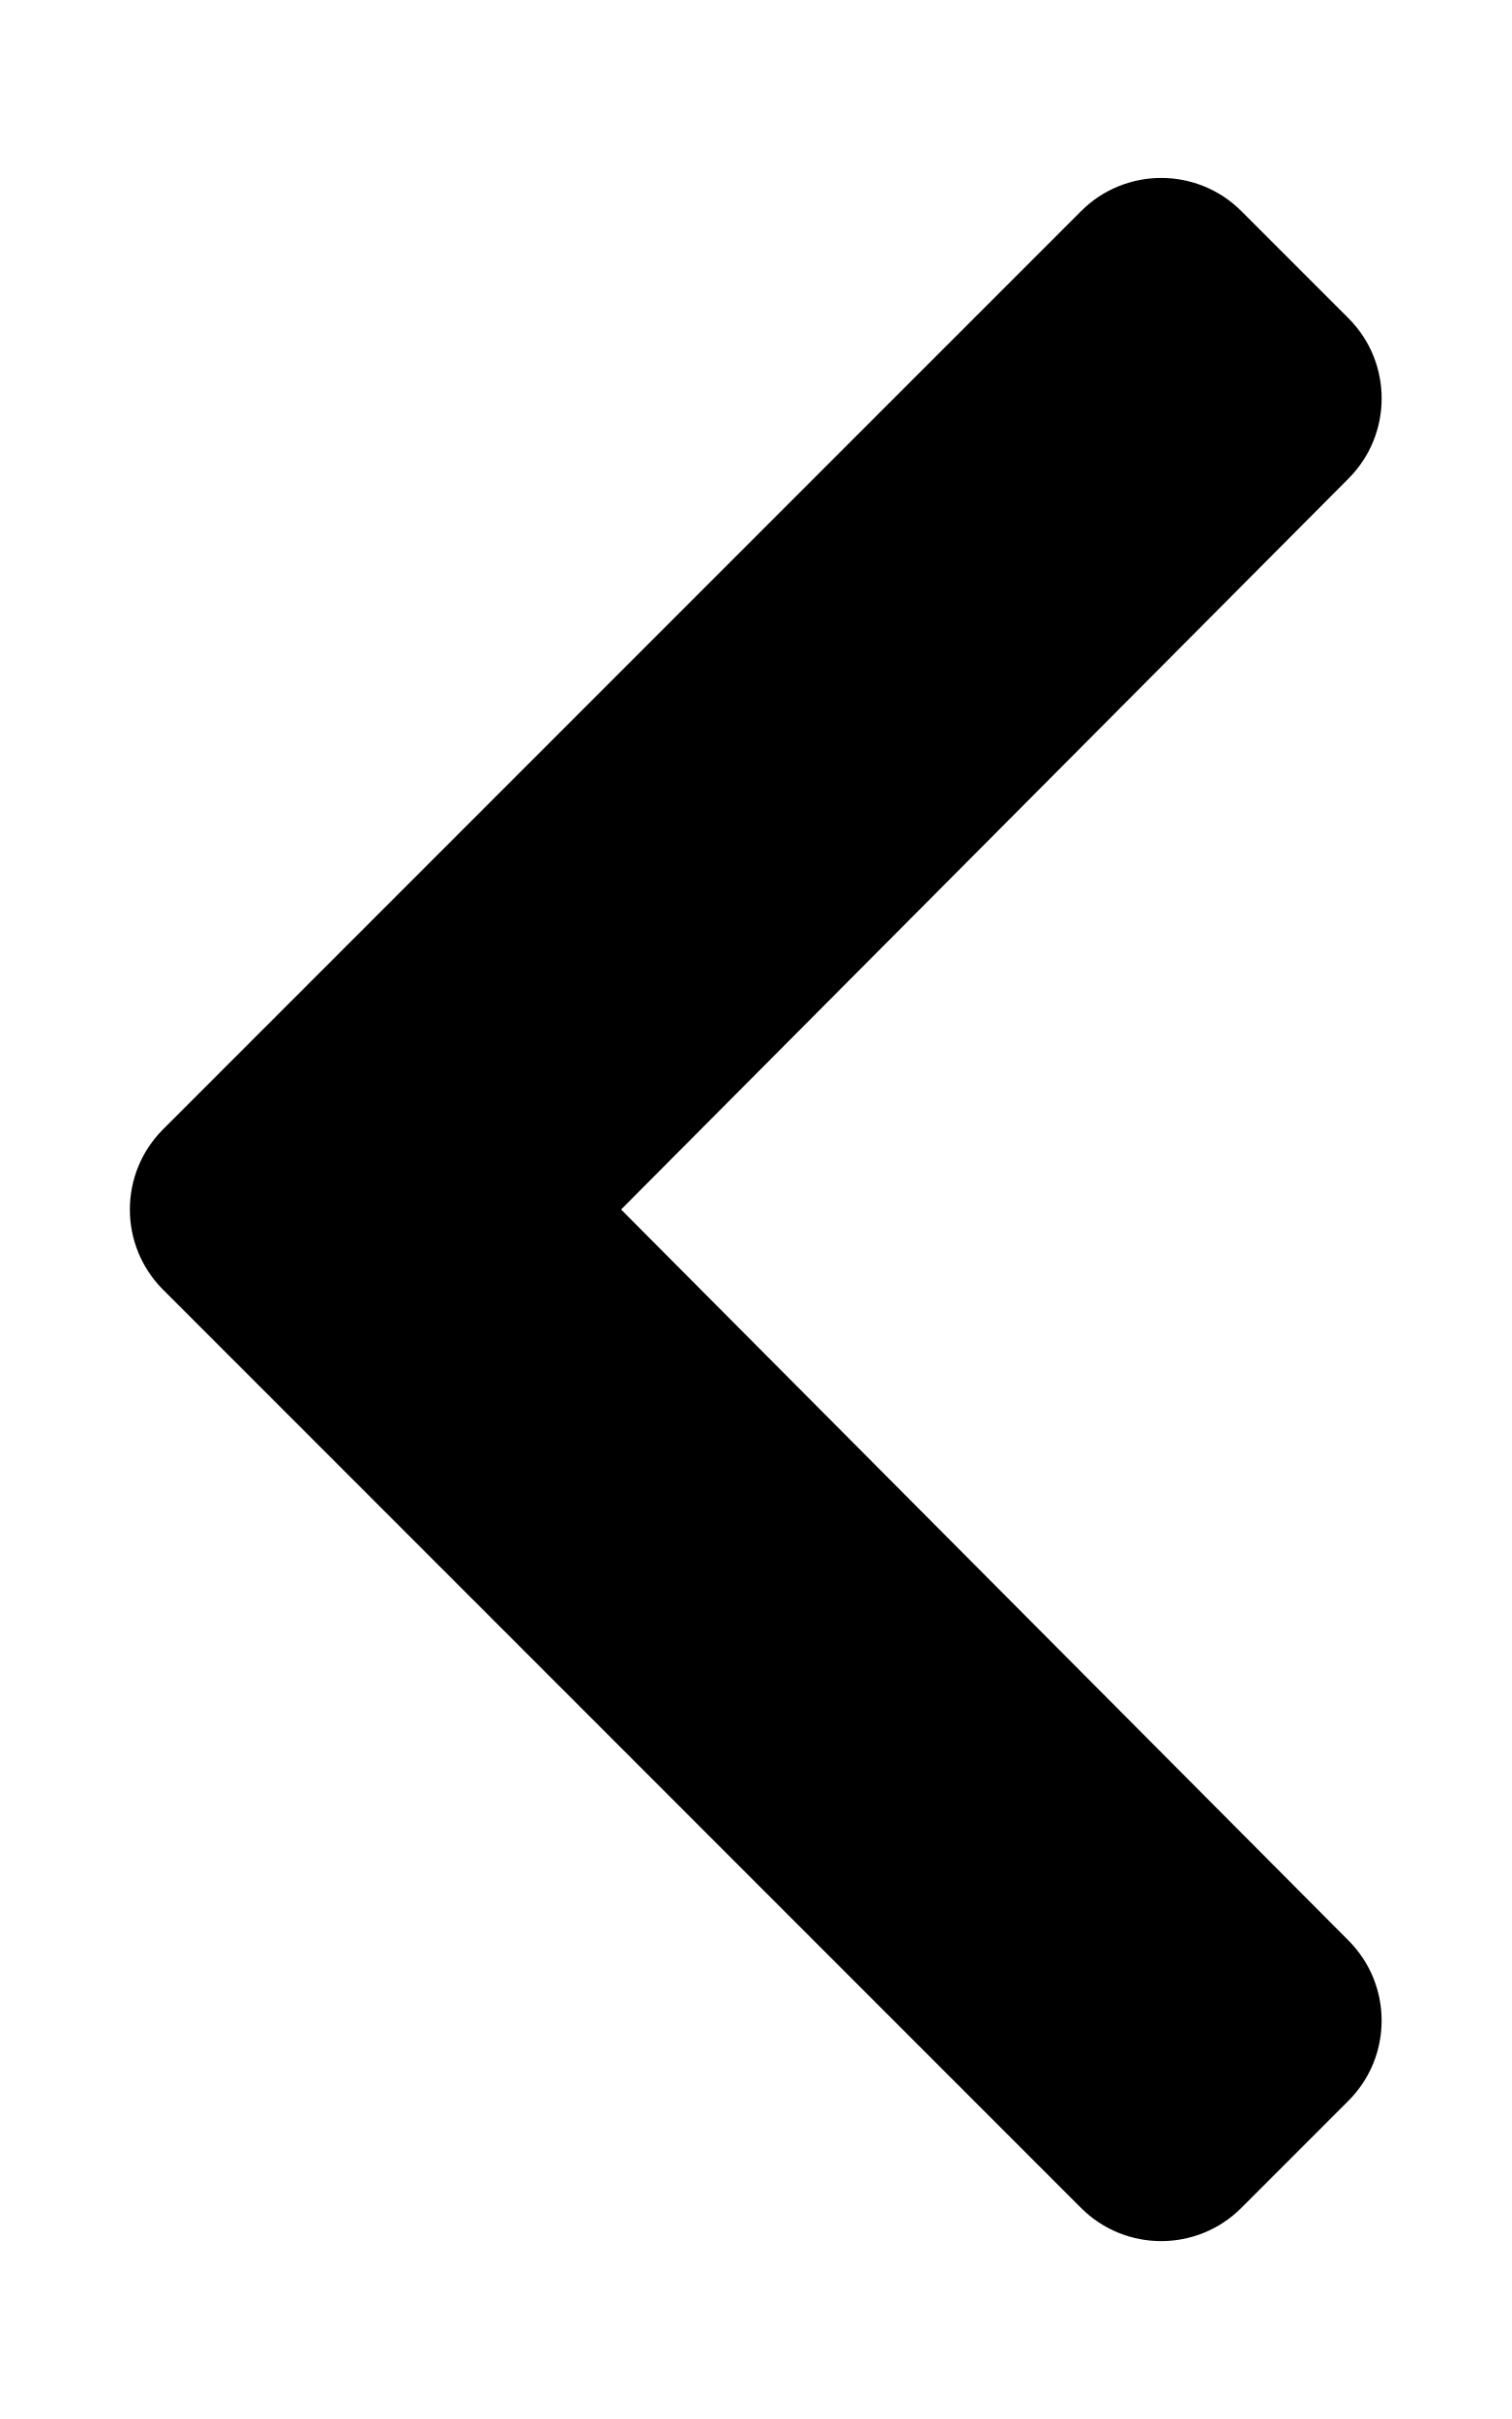
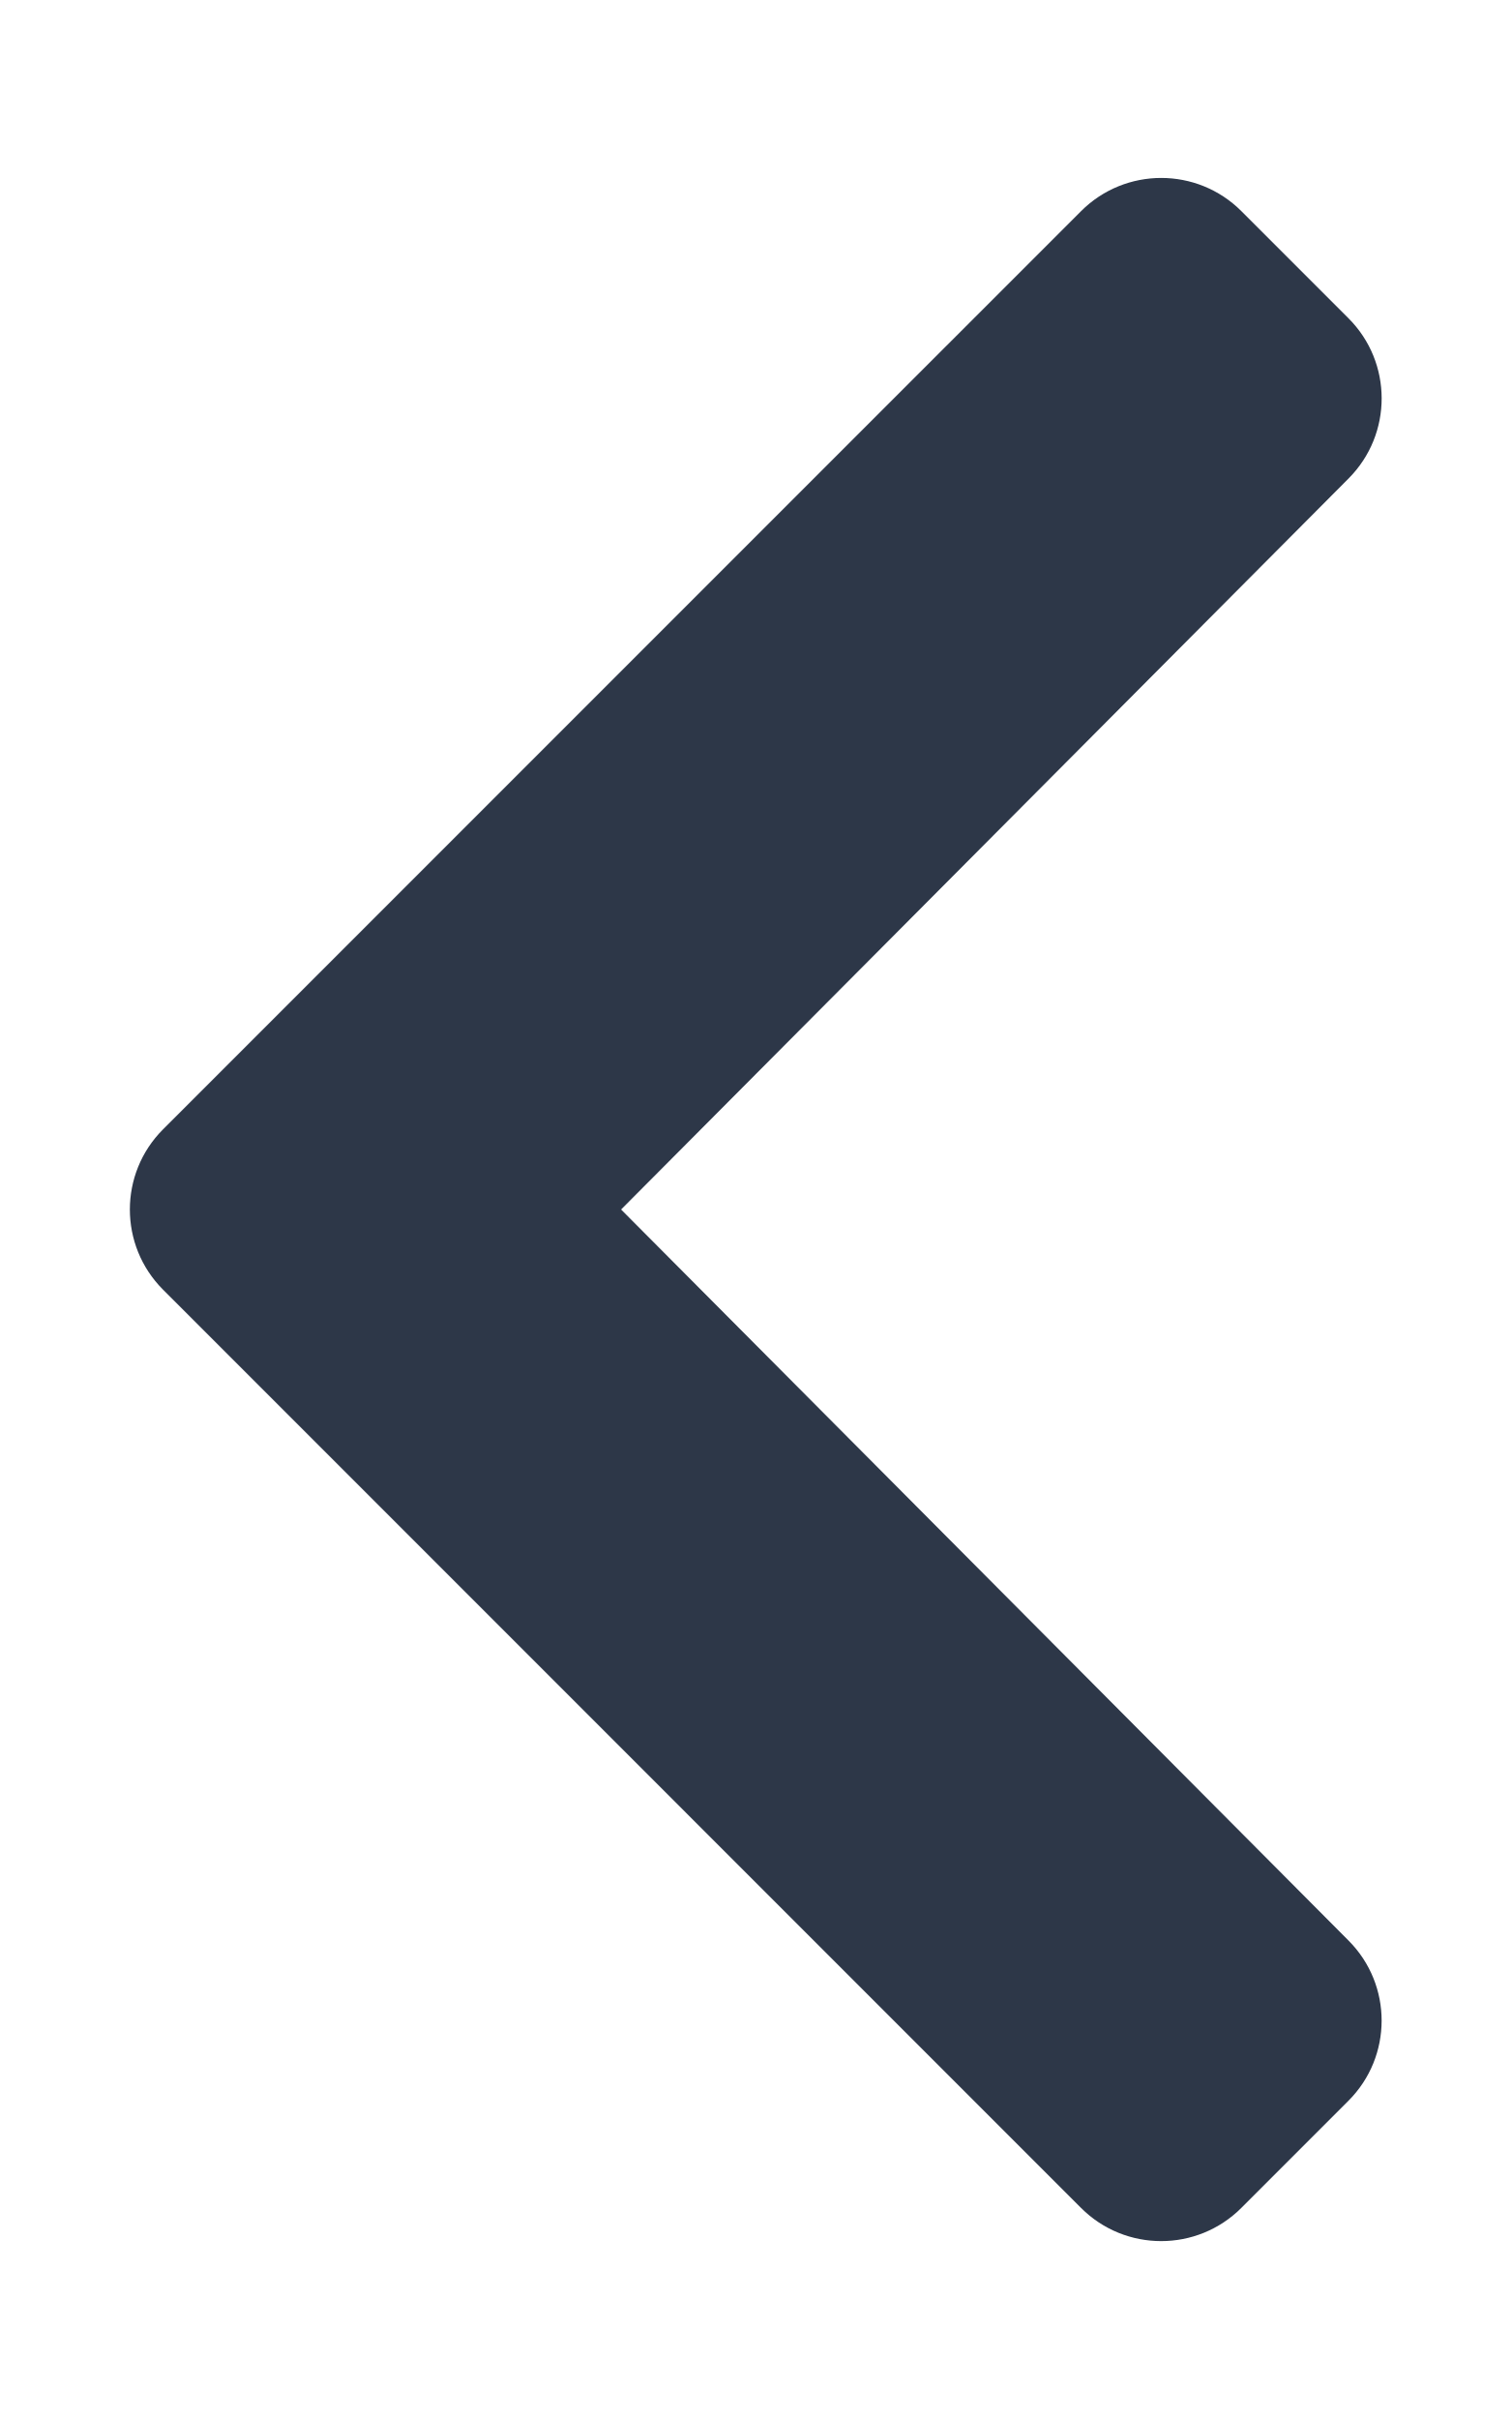
<svg xmlns="http://www.w3.org/2000/svg" viewBox="0 0 320 512">
-   <path d="M34.52 239.03L228.87 44.69c9.37-9.37 24.57-9.37 33.94 0l22.67 22.67c9.36 9.36 9.37 24.52.04 33.9L131.49 256l154.02 154.75c9.34 9.38 9.32 24.54-.04 33.9l-22.67 22.67c-9.37 9.37-24.57 9.37-33.94 0L34.52 272.97c-9.37-9.37-9.37-24.57 0-33.94z" />
+   <path fill="#2d3748" d="M34.52 239.03L228.87 44.69c9.37-9.37 24.57-9.37 33.94 0l22.67 22.67c9.36 9.36 9.37 24.52.04 33.9L131.49 256l154.02 154.75c9.34 9.38 9.32 24.54-.04 33.9l-22.67 22.67c-9.37 9.37-24.57 9.37-33.94 0L34.52 272.97c-9.37-9.37-9.37-24.57 0-33.94z" />
</svg>
